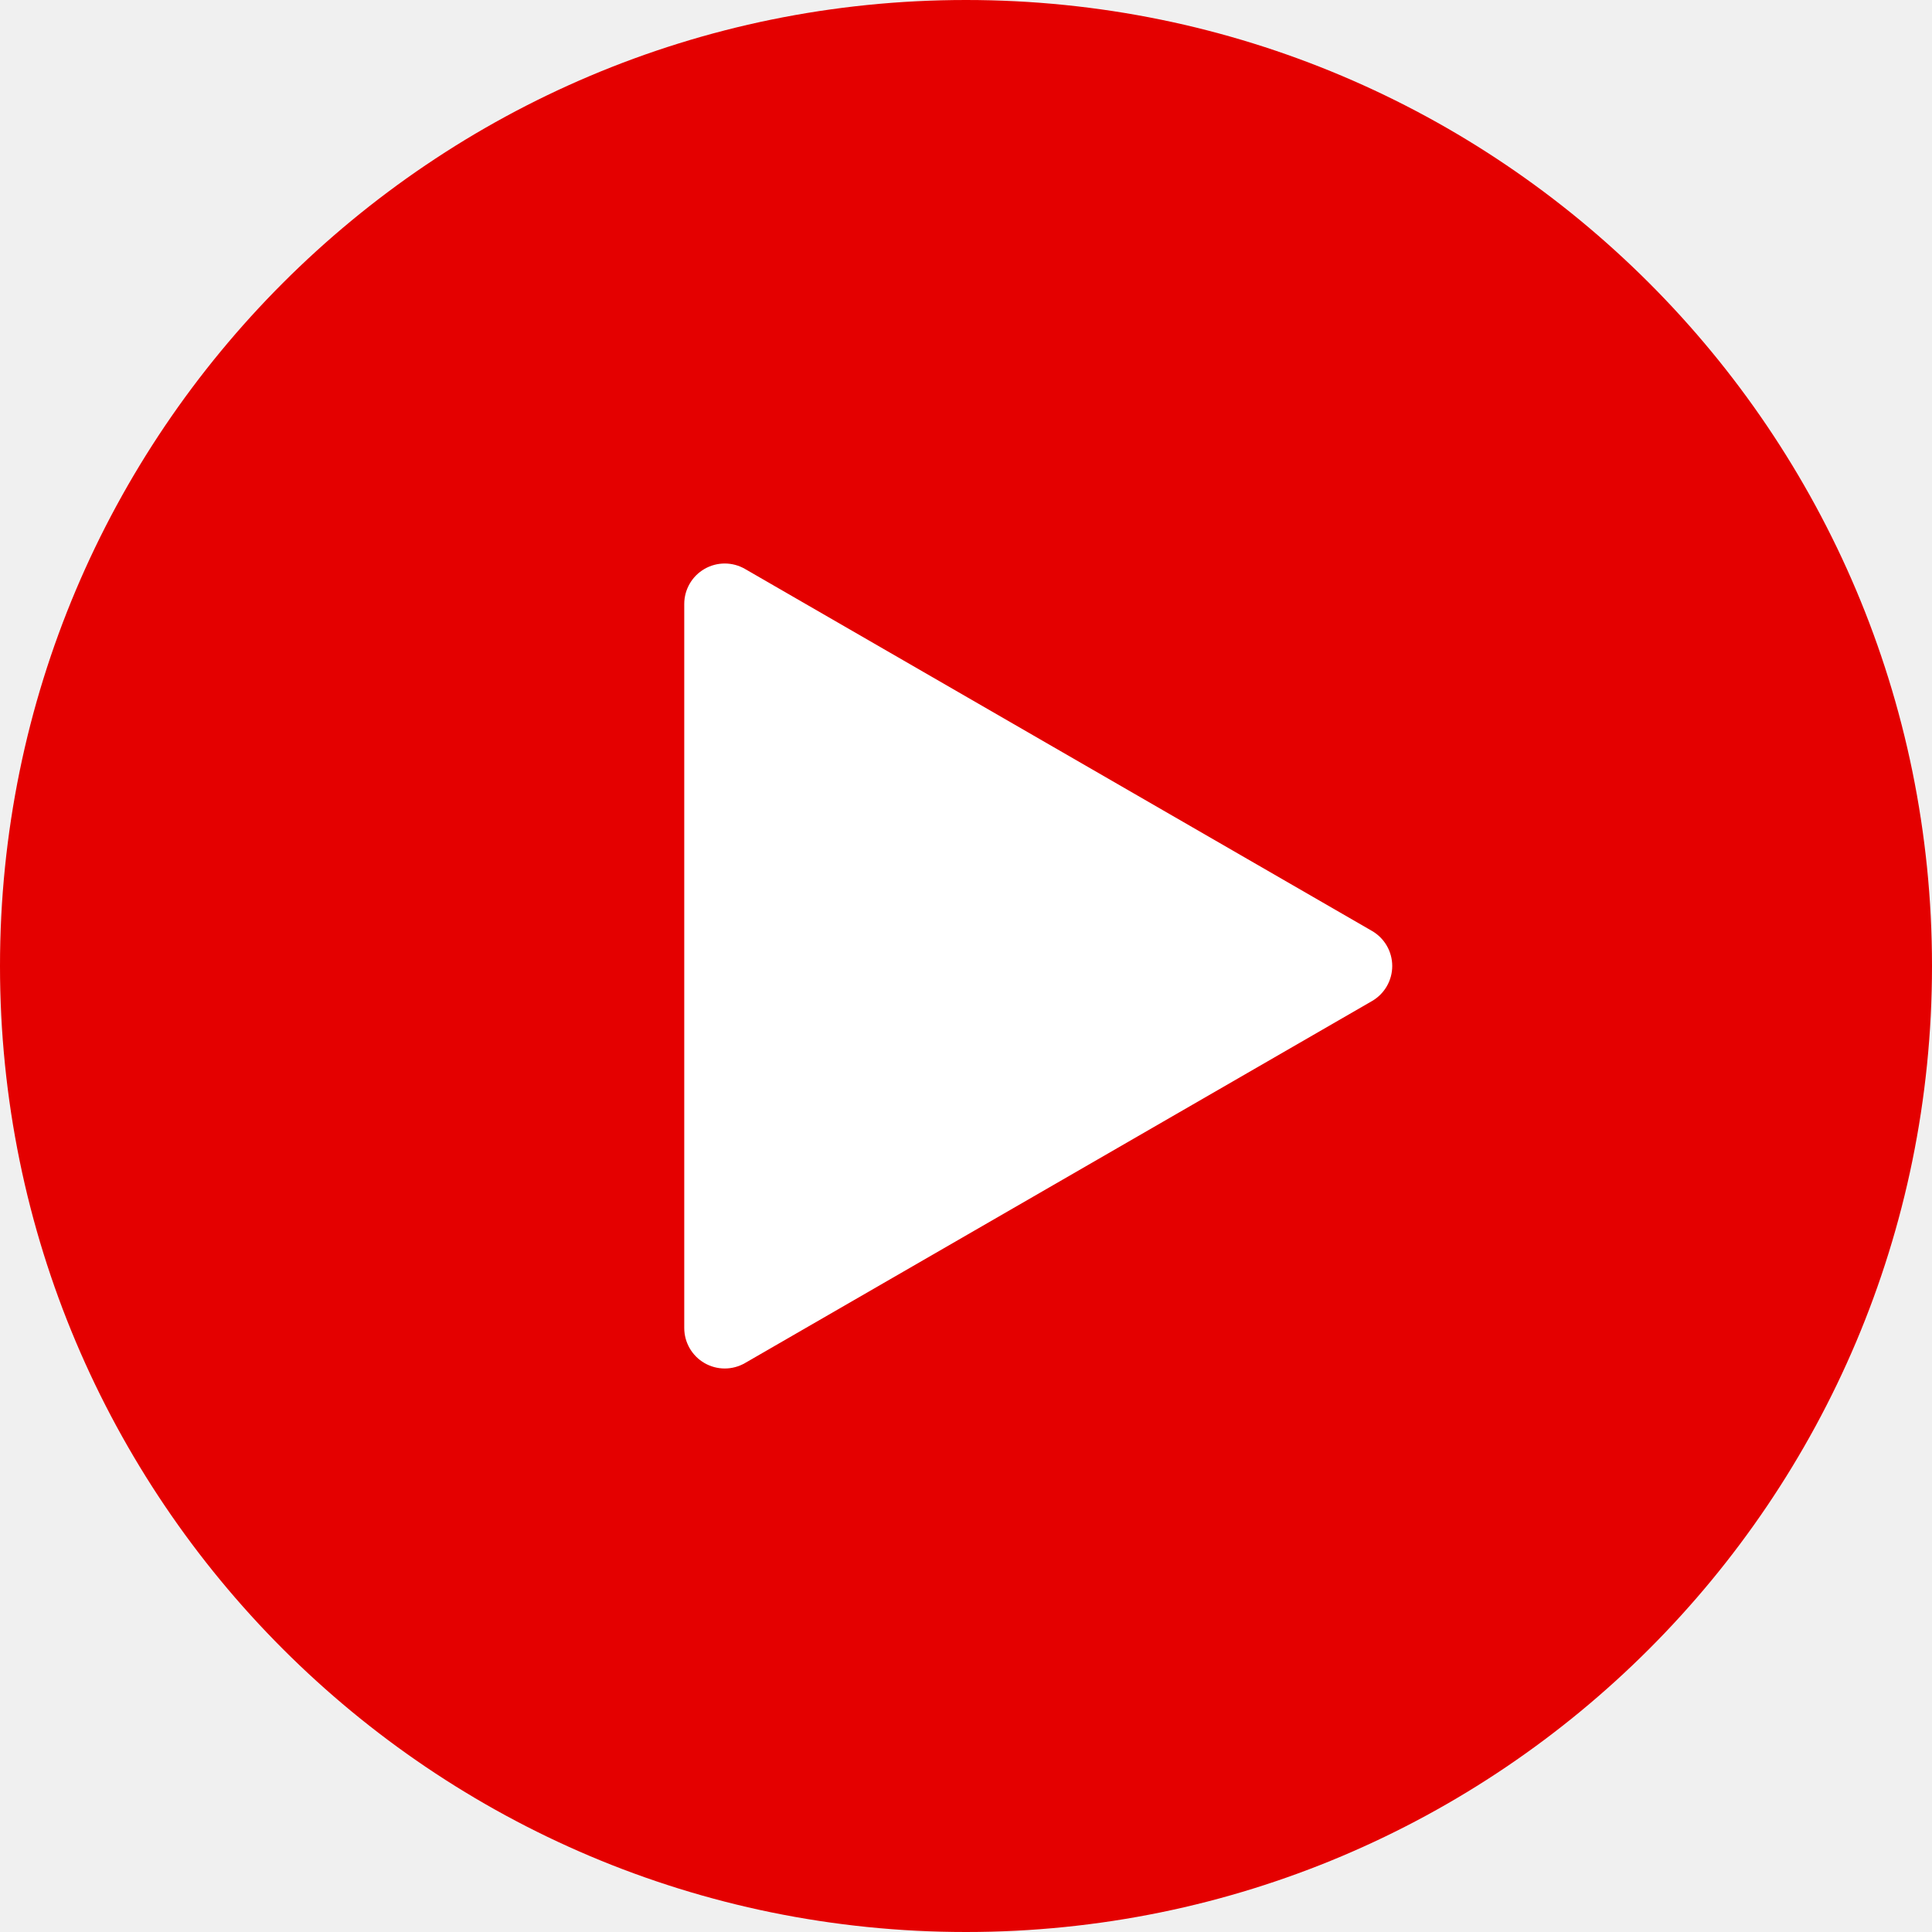
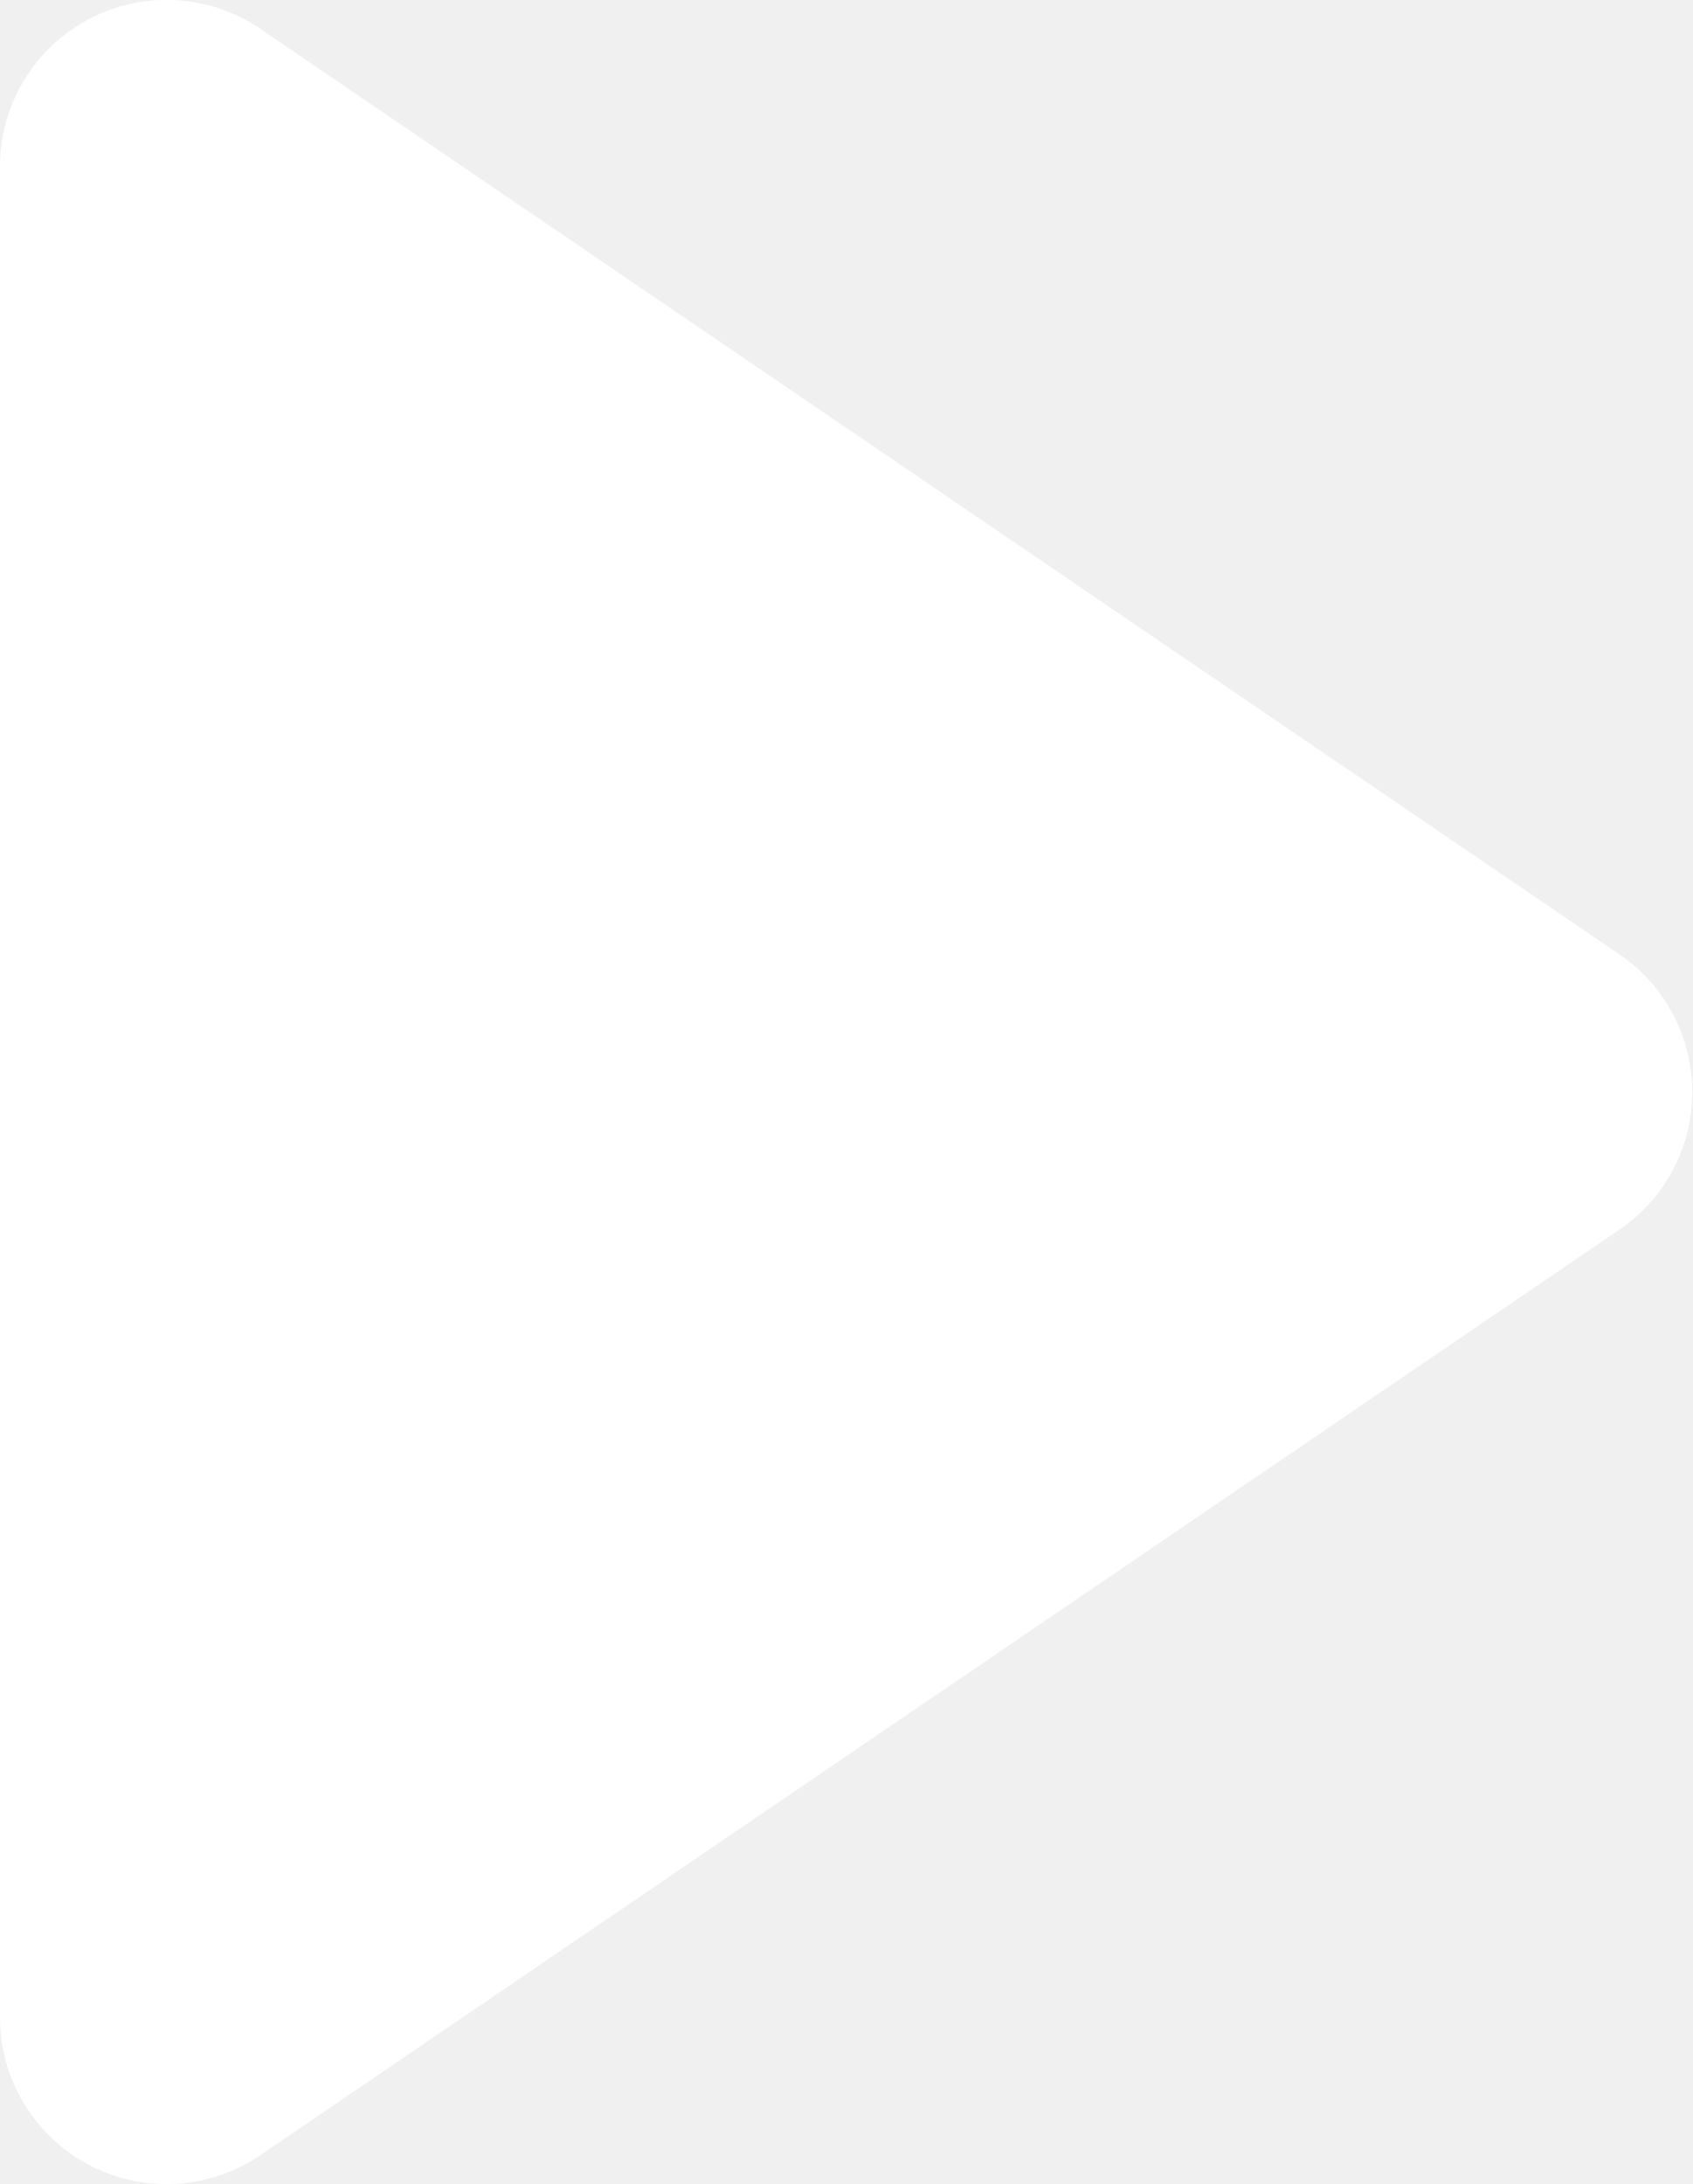
- <svg xmlns="http://www.w3.org/2000/svg" viewBox="0 0 48 48">
-   <circle fill="#e40000" cx="24" cy="24" r="24" />
-   <path fill="#fff" d="M34.087,24.871,18.509,33.865A1.006,1.006,0,0,1,17,32.994V15.006a1.006,1.006,0,0,1,1.509-.871l15.578,8.994a1.006,1.006,0,0,1,0,1.742Z" />
+ <svg xmlns="http://www.w3.org/2000/svg" viewBox="0 0 10.161 13.113">
+   <path d="M1.563.173,9.723,5.73a1,1,0,0,1,.264,1.39.986.986,0,0,1-.264.263L1.563,12.94A1,1,0,0,1,0,12.113V1A1,1,0,0,1,1.563.173Z" fill="#fff" fill-rule="evenodd" />
</svg>
